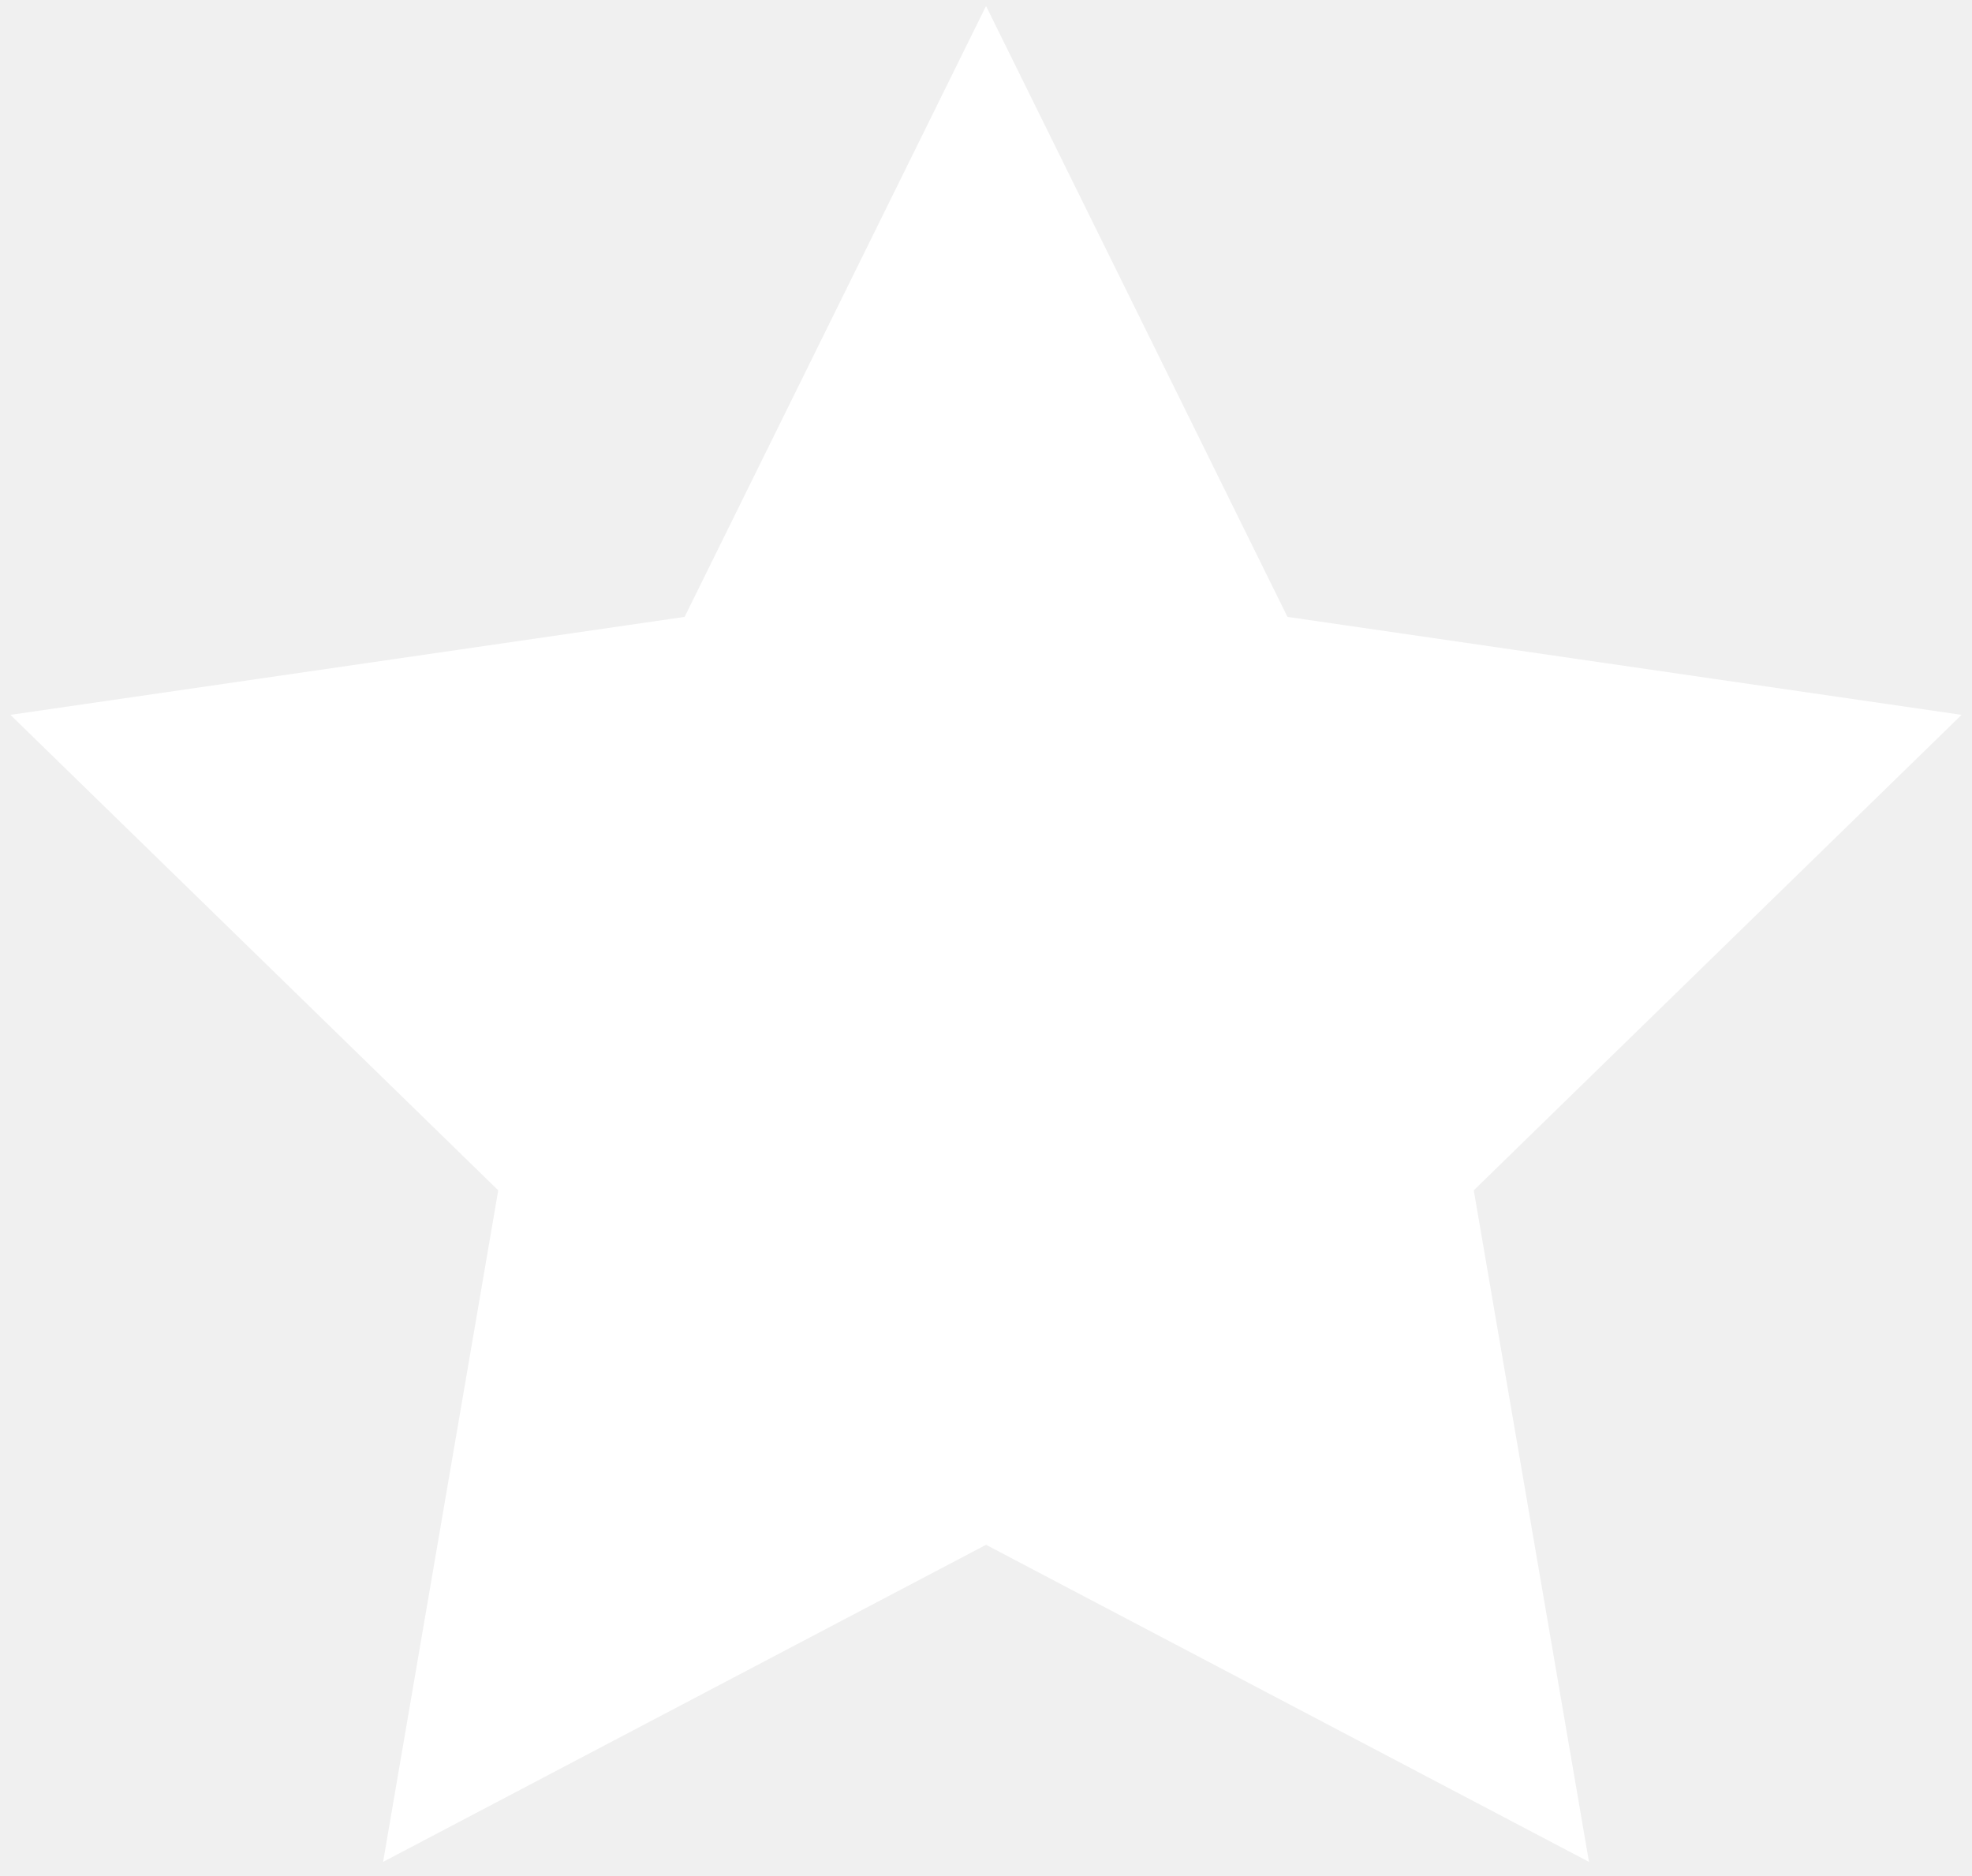
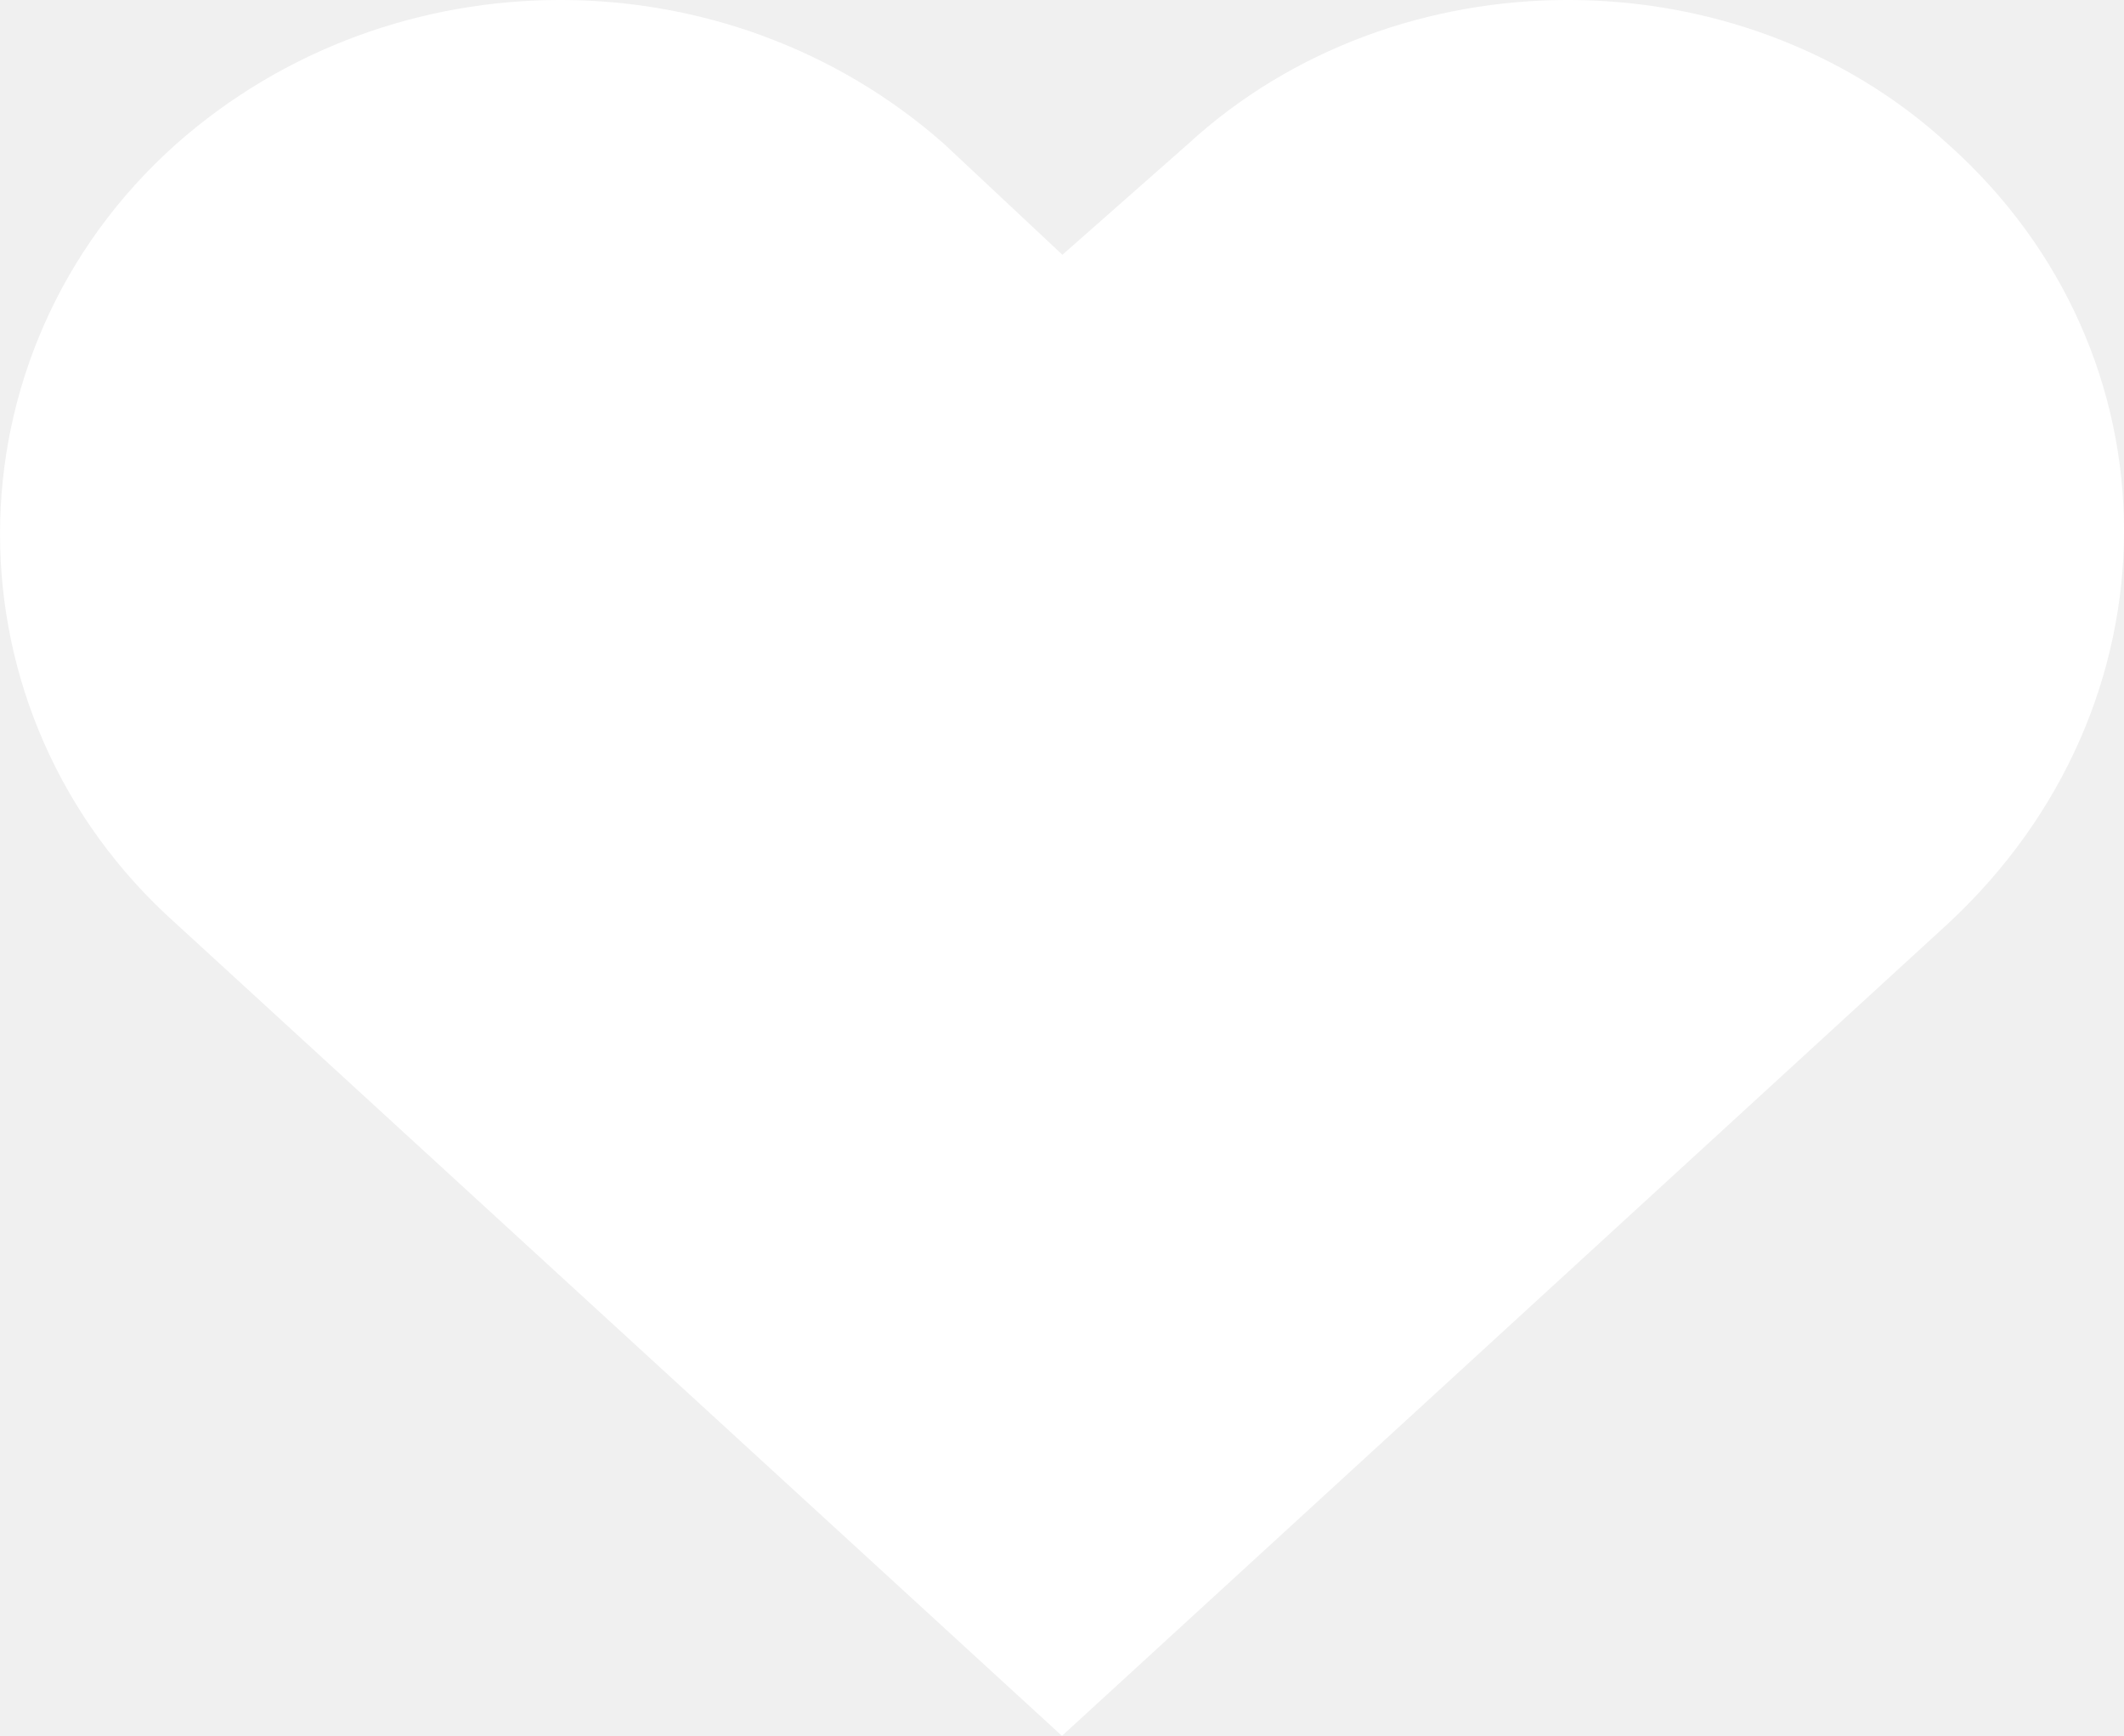
- <svg xmlns="http://www.w3.org/2000/svg" version="1.1" id="Heart" x="0px" y="0px" width="27.359px" height="26.019px" viewBox="-131.28 141.917 27.359 26.019" enable-background="new -131.28 141.917 27.359 26.019" xml:space="preserve">
-   <polygon fill="#FFFFFF" stroke="#FFFFFF" stroke-width="0.5" stroke-miterlimit="10" points="-117.6,142.565 -113.584,150.703   -104.603,152.008 -111.102,158.342 -109.567,167.288 -117.6,163.064 -125.633,167.288 -124.099,158.342 -130.598,152.008   -121.616,150.703 " />
+ <svg xmlns="http://www.w3.org/2000/svg" version="1.1" id="Heart" x="0px" y="0px" width="29.819px" height="24.367px" viewBox="-132.366 143.112 29.819 24.367" enable-background="new -132.366 143.112 29.819 24.367" xml:space="preserve">
+   <path fill="#FFFFFF" stroke="#FFFFFF" stroke-width="0.5" stroke-miterlimit="10" d="M-105.183,145.323  c-2.841-2.615-7.5-2.615-10.341,0l-1.932,1.703l-1.818-1.703c-2.955-2.615-7.5-2.615-10.455,0c-3.182,2.84-3.182,7.727,0,10.567  l12.272,11.249l12.273-11.249C-102.001,152.936-102.001,148.163-105.183,145.323z" />
</svg>
